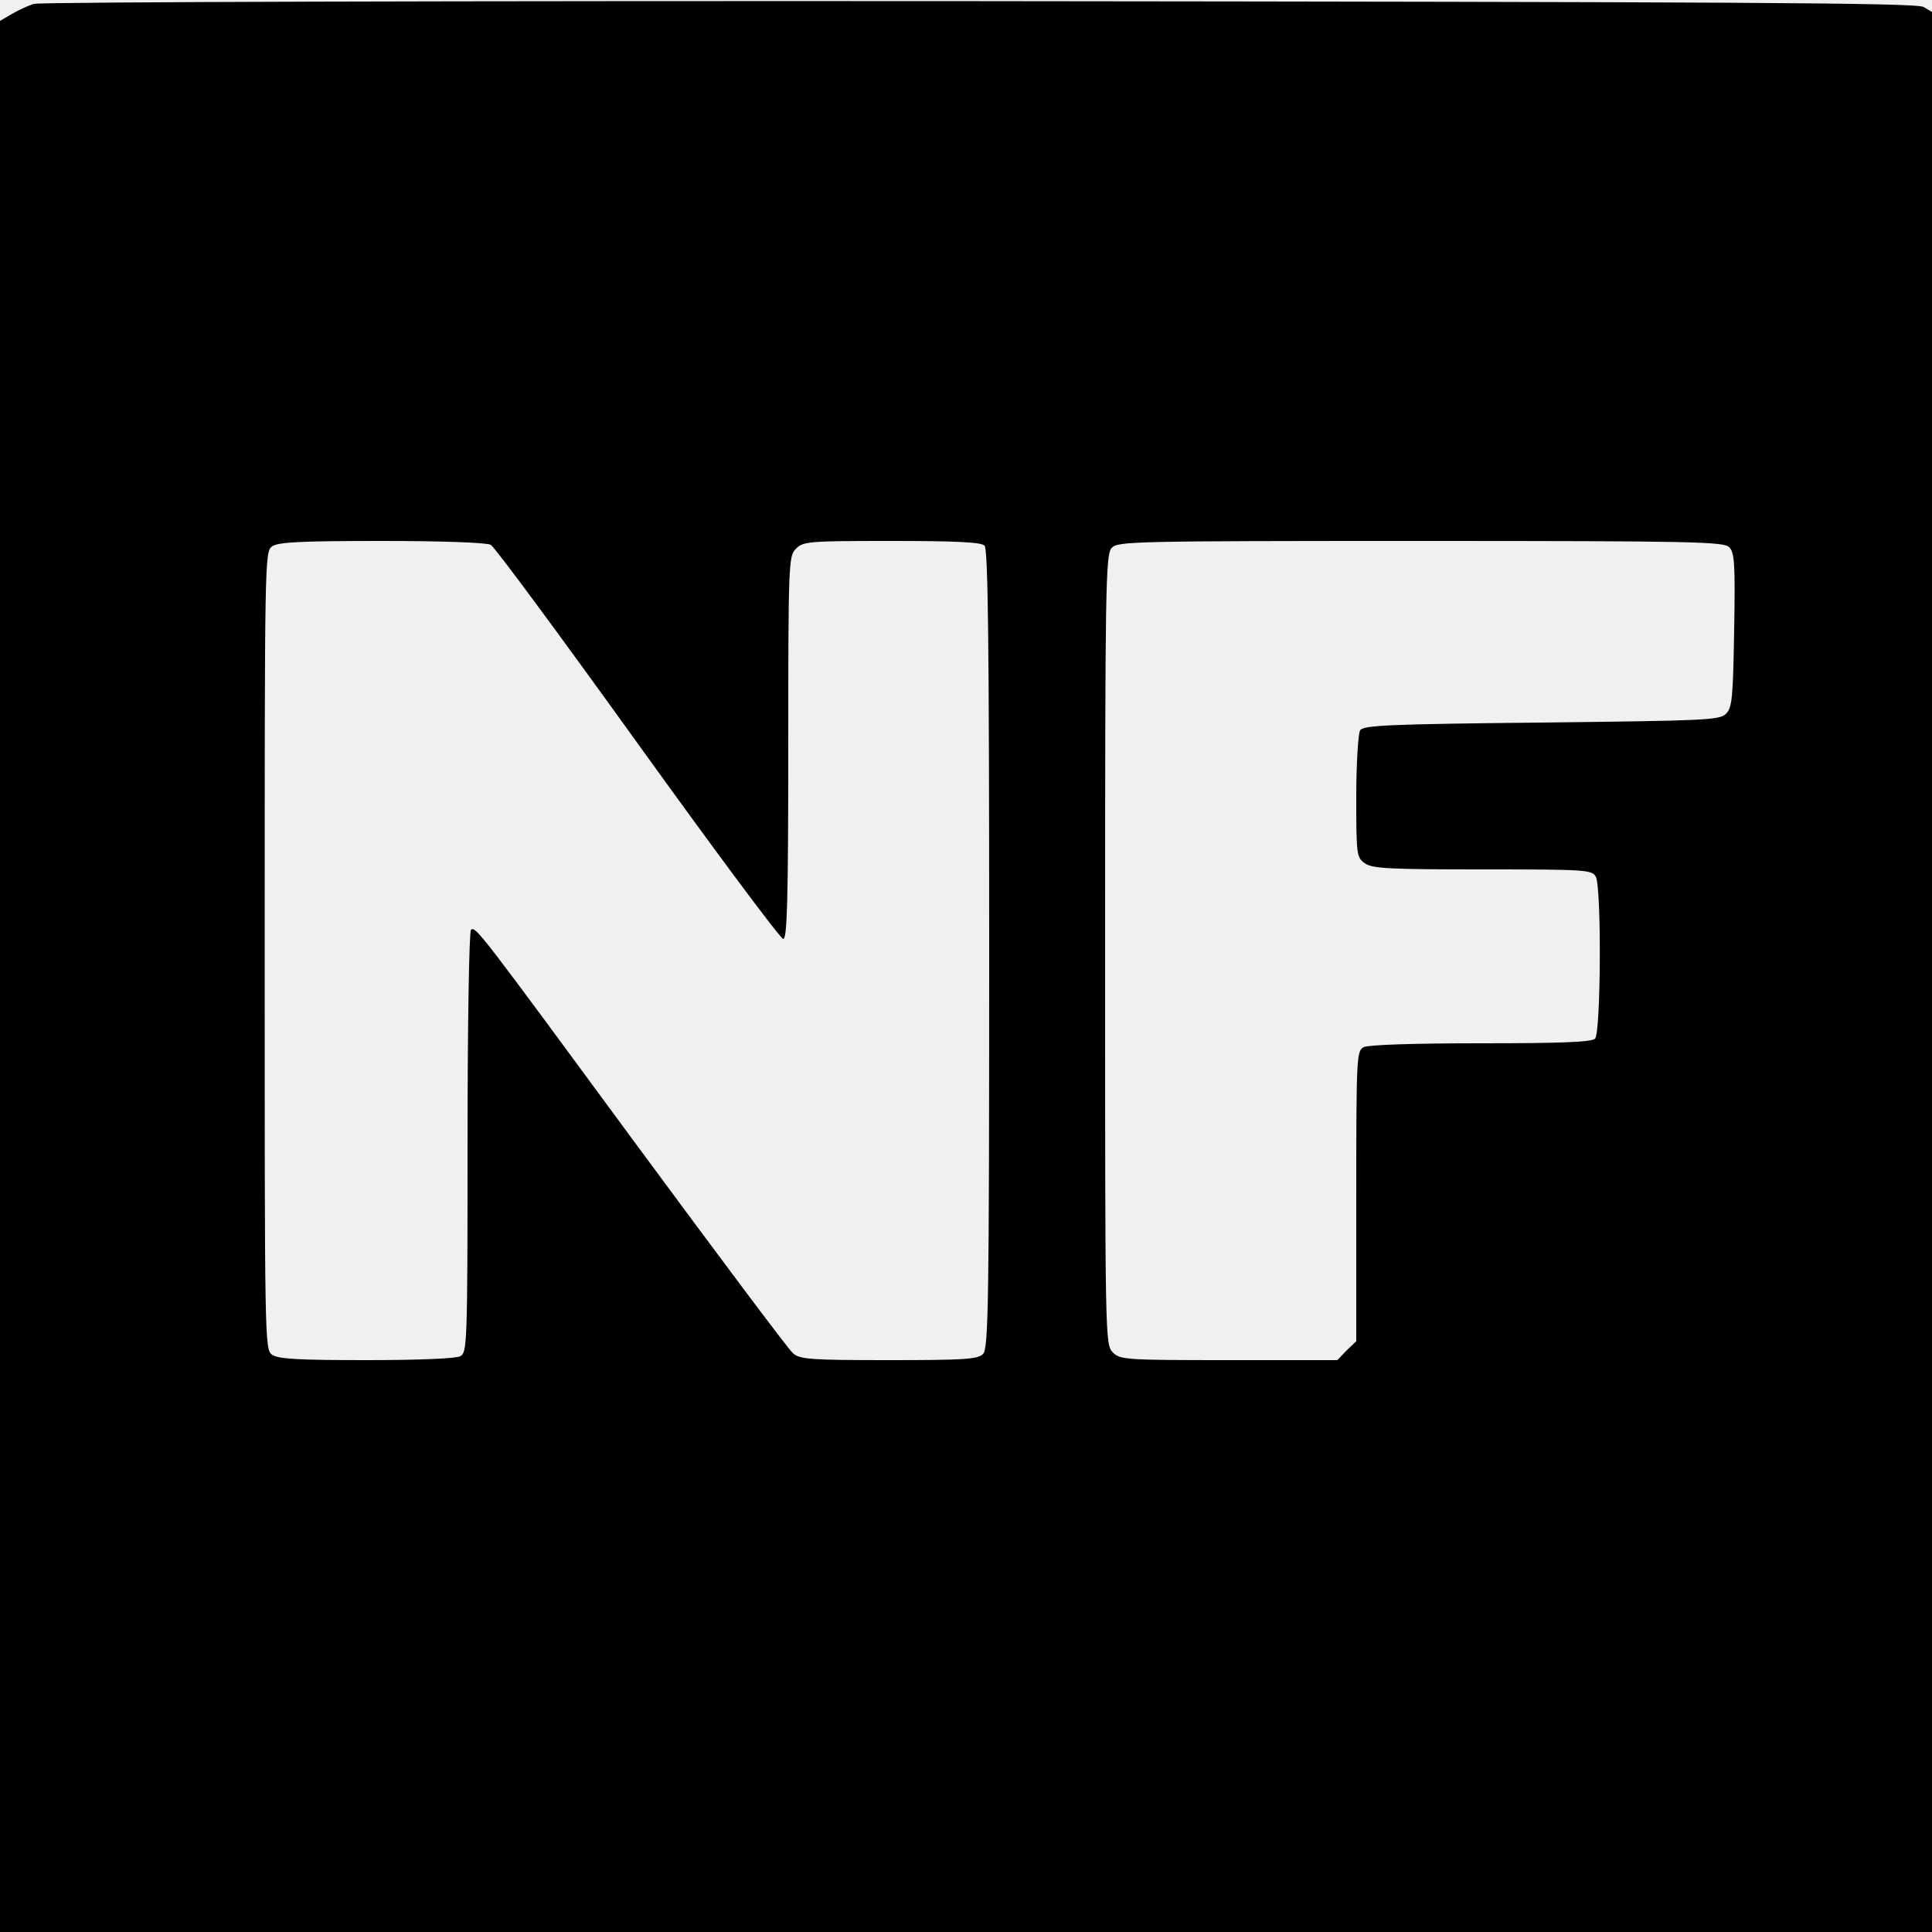
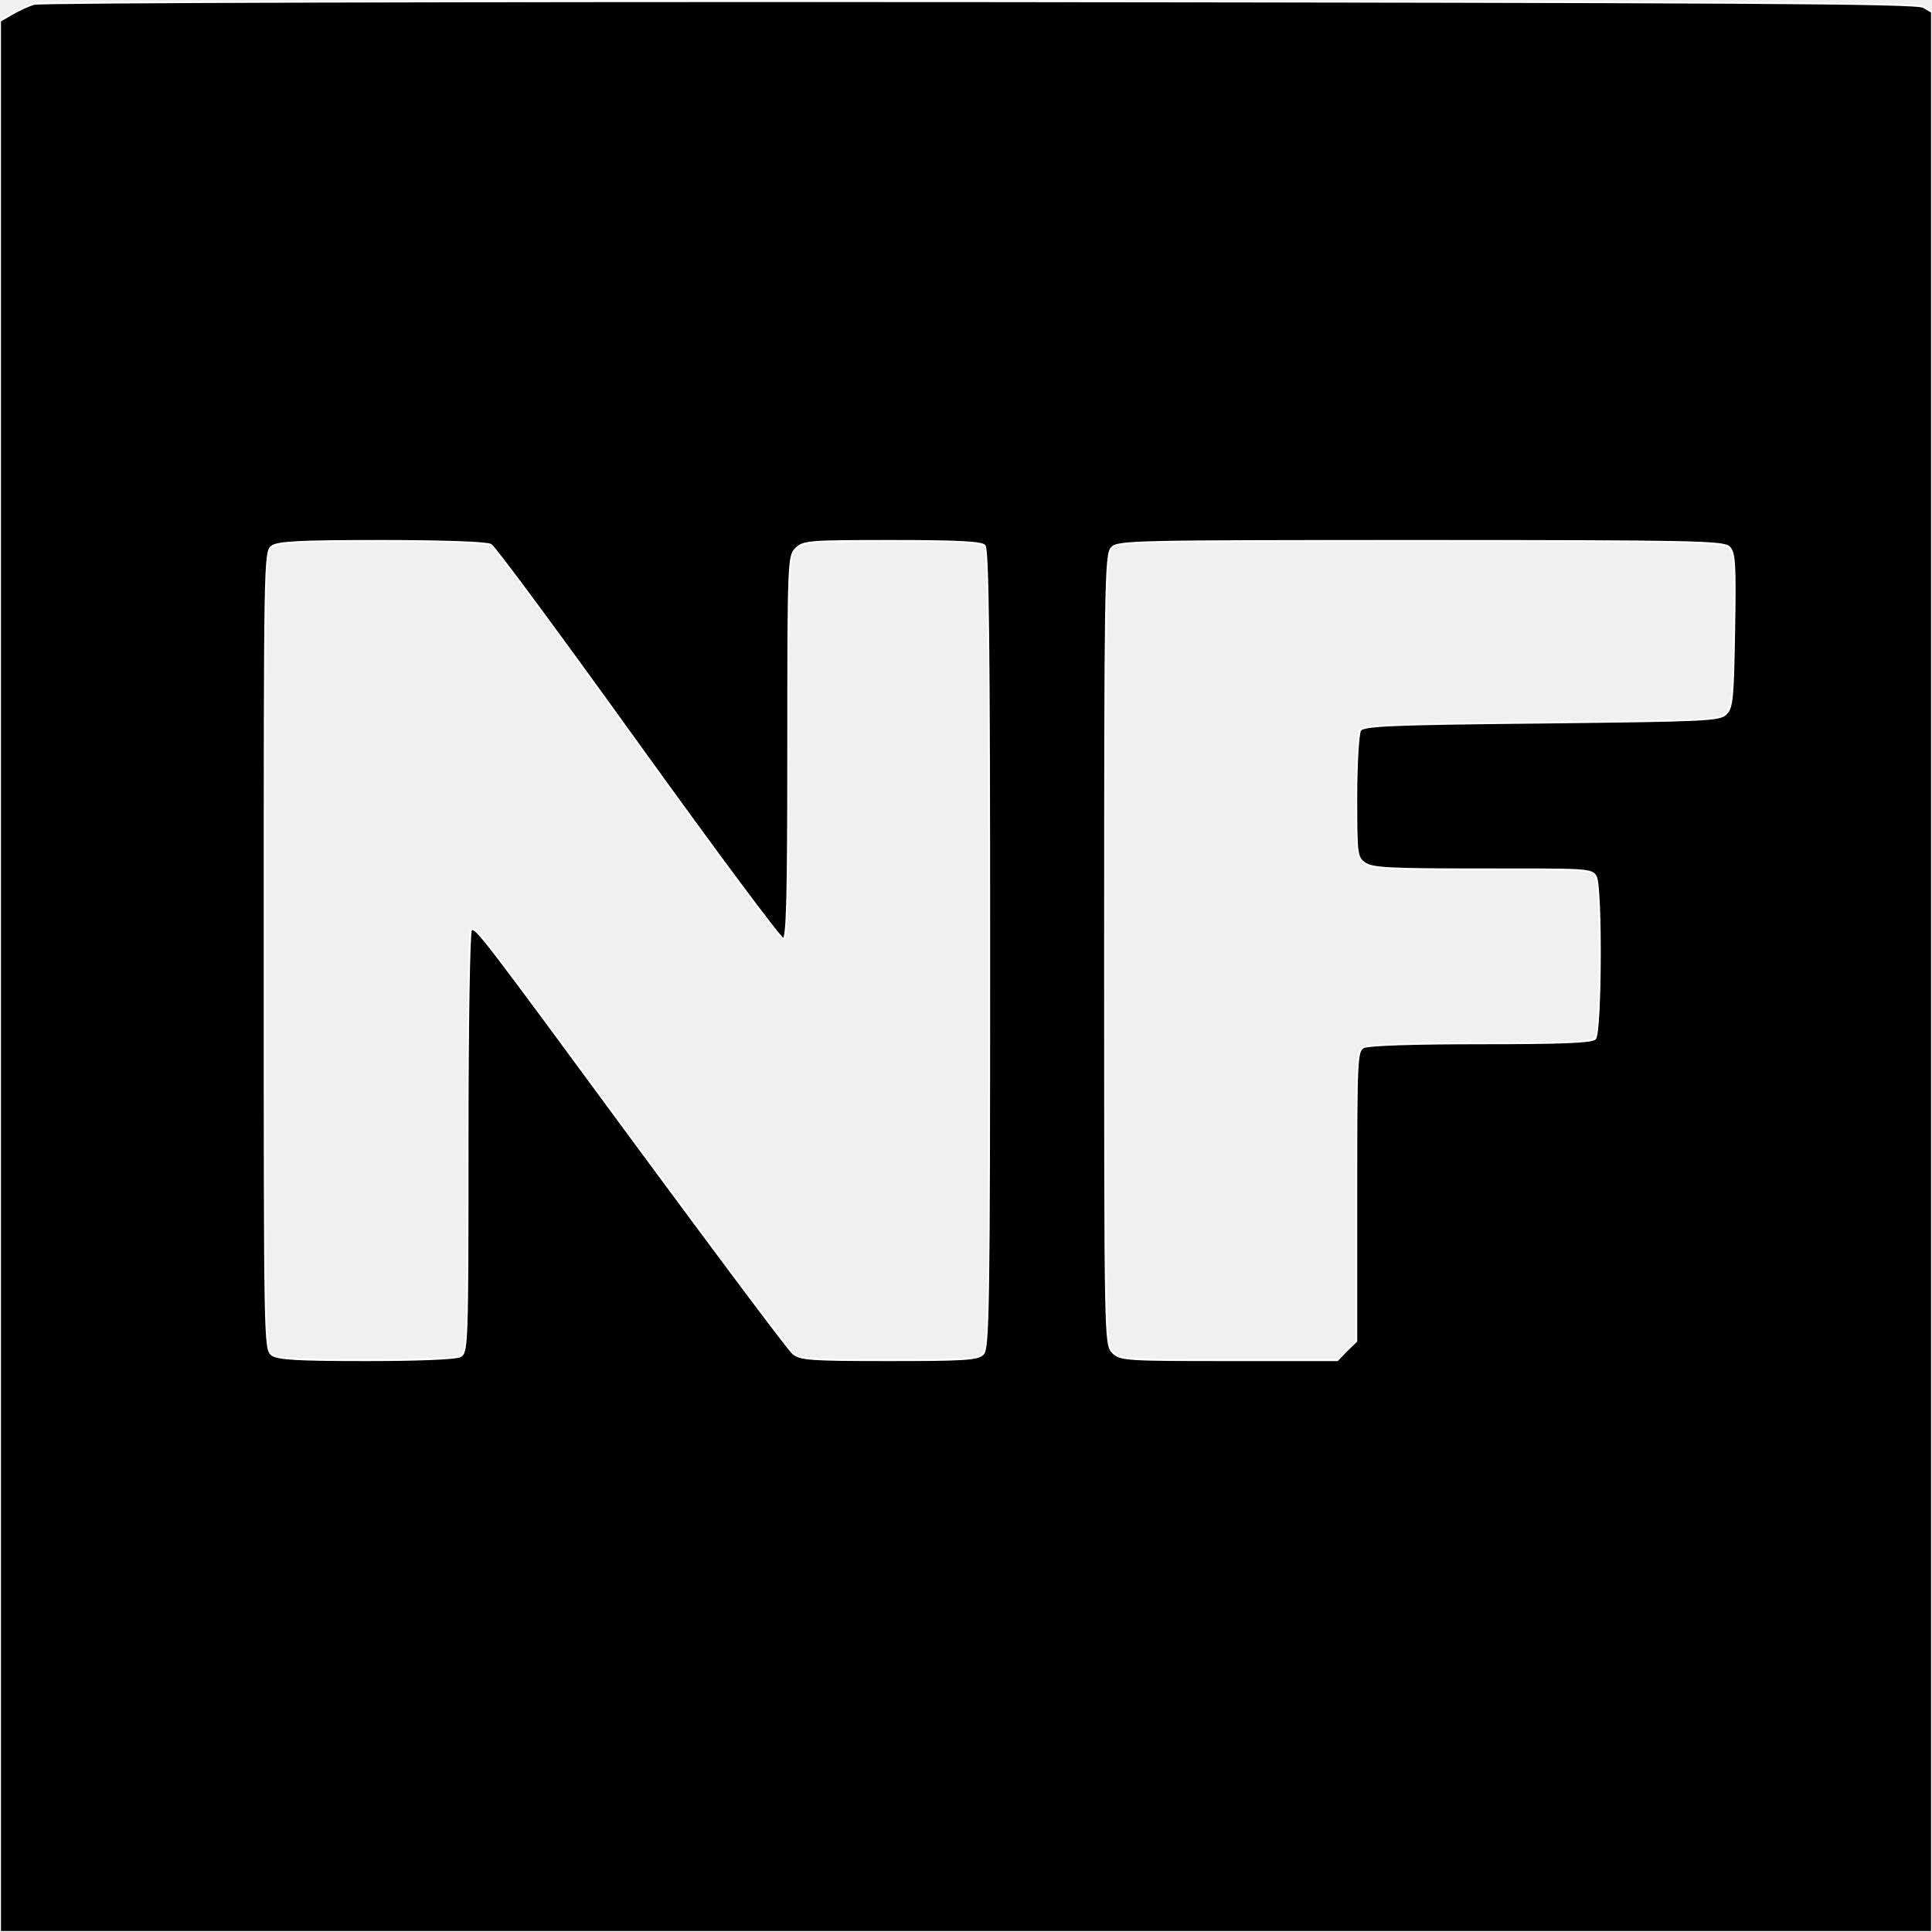
<svg xmlns="http://www.w3.org/2000/svg" version="1.0" width="500pt" height="500pt" viewBox="0 0 500 500" preserveAspectRatio="xMidYMid meet">
  <g transform="translate(0,500) scale(0.1,-0.1)" fill="#000000" stroke="none">
-     <path d="M88 4990 c-14 -4 -40 -16 -57 -26 l-31 -18 0 -2473 0 -2473 2500 0 2500 0 0 2485 0 2484 -22 13 c-19 11 -492 13 -2443 15 -1331 1 -2432 -2 -2447 -7z m1182 -1400 c10 -5 181 -237 381 -515 200 -278 369 -505 376 -505 10 0 13 95 13 495 0 482 1 496 20 515 19 19 33 20 248 20 164 0 231 -3 240 -12 9 -9 12 -255 12 -1044 0 -925 -2 -1034 -16 -1048 -13 -14 -50 -16 -244 -16 -203 0 -230 2 -248 18 -11 9 -192 251 -403 537 -409 556 -417 567 -430 559 -5 -3 -9 -250 -9 -549 0 -528 -1 -545 -19 -555 -12 -6 -108 -10 -243 -10 -178 0 -228 3 -244 14 -19 14 -19 36 -19 1046 0 1010 0 1032 19 1046 16 11 72 14 284 14 153 0 271 -4 282 -10z m3205 -6 c14 -14 16 -42 13 -215 -3 -174 -5 -200 -21 -216 -16 -17 -54 -18 -478 -23 -394 -4 -461 -7 -469 -20 -5 -8 -10 -86 -10 -172 0 -151 1 -157 22 -172 19 -14 65 -16 305 -16 269 0 283 -1 293 -19 15 -29 13 -404 -2 -419 -9 -9 -88 -12 -296 -12 -176 0 -291 -4 -303 -10 -18 -10 -19 -25 -19 -386 l0 -375 -25 -24 -24 -25 -281 0 c-267 0 -281 1 -300 20 -20 20 -20 33 -20 1042 0 936 1 1023 17 1040 15 17 53 18 799 18 710 0 784 -2 799 -16z" />
+     <path d="M88 4990 c-14 -4 -40 -16 -57 -26 l-31 -18 0 -2473 0 -2473 2500 0 2500 0 0 2485 0 2484 -22 13 c-19 11 -492 13 -2443 15 -1331 1 -2432 -2 -2447 -7z m1182 -1400 c10 -5 181 -237 381 -515 200 -278 369 -505 376 -505 10 0 13 95 13 495 0 482 1 496 20 515 19 19 33 20 248 20 164 0 231 -3 240 -12 9 -9 12 -255 12 -1044 0 -925 -2 -1034 -16 -1048 -13 -14 -50 -16 -244 -16 -203 0 -230 2 -248 18 -11 9 -192 251 -403 537 -409 556 -417 567 -430 559 -5 -3 -9 -250 -9 -549 0 -528 -1 -545 -19 -555 -12 -6 -108 -10 -243 -10 -178 0 -228 3 -244 14 -19 14 -19 36 -19 1046 0 1010 0 1032 19 1046 16 11 72 14 284 14 153 0 271 -4 282 -10z m3205 -6 c14 -14 16 -42 13 -215 -3 -174 -5 -200 -21 -216 -16 -17 -54 -18 -478 -23 -394 -4 -461 -7 -469 -20 -5 -8 -10 -86 -10 -172 0 -151 1 -157 22 -172 19 -14 65 -16 305 -16 269 0 283 1 293 -19 15 -29 13 -404 -2 -419 -9 -9 -88 -12 -296 -12 -176 0 -291 -4 -303 -10 -18 -10 -19 -25 -19 -386 l0 -375 -25 -24 -24 -25 -281 0 c-267 0 -281 1 -300 20 -20 20 -20 33 -20 1042 0 936 1 1023 17 1040 15 17 53 18 799 18 710 0 784 -2 799 -16z" stroke="#FFFFFF" stroke-width="5" />
  </g>
</svg>
